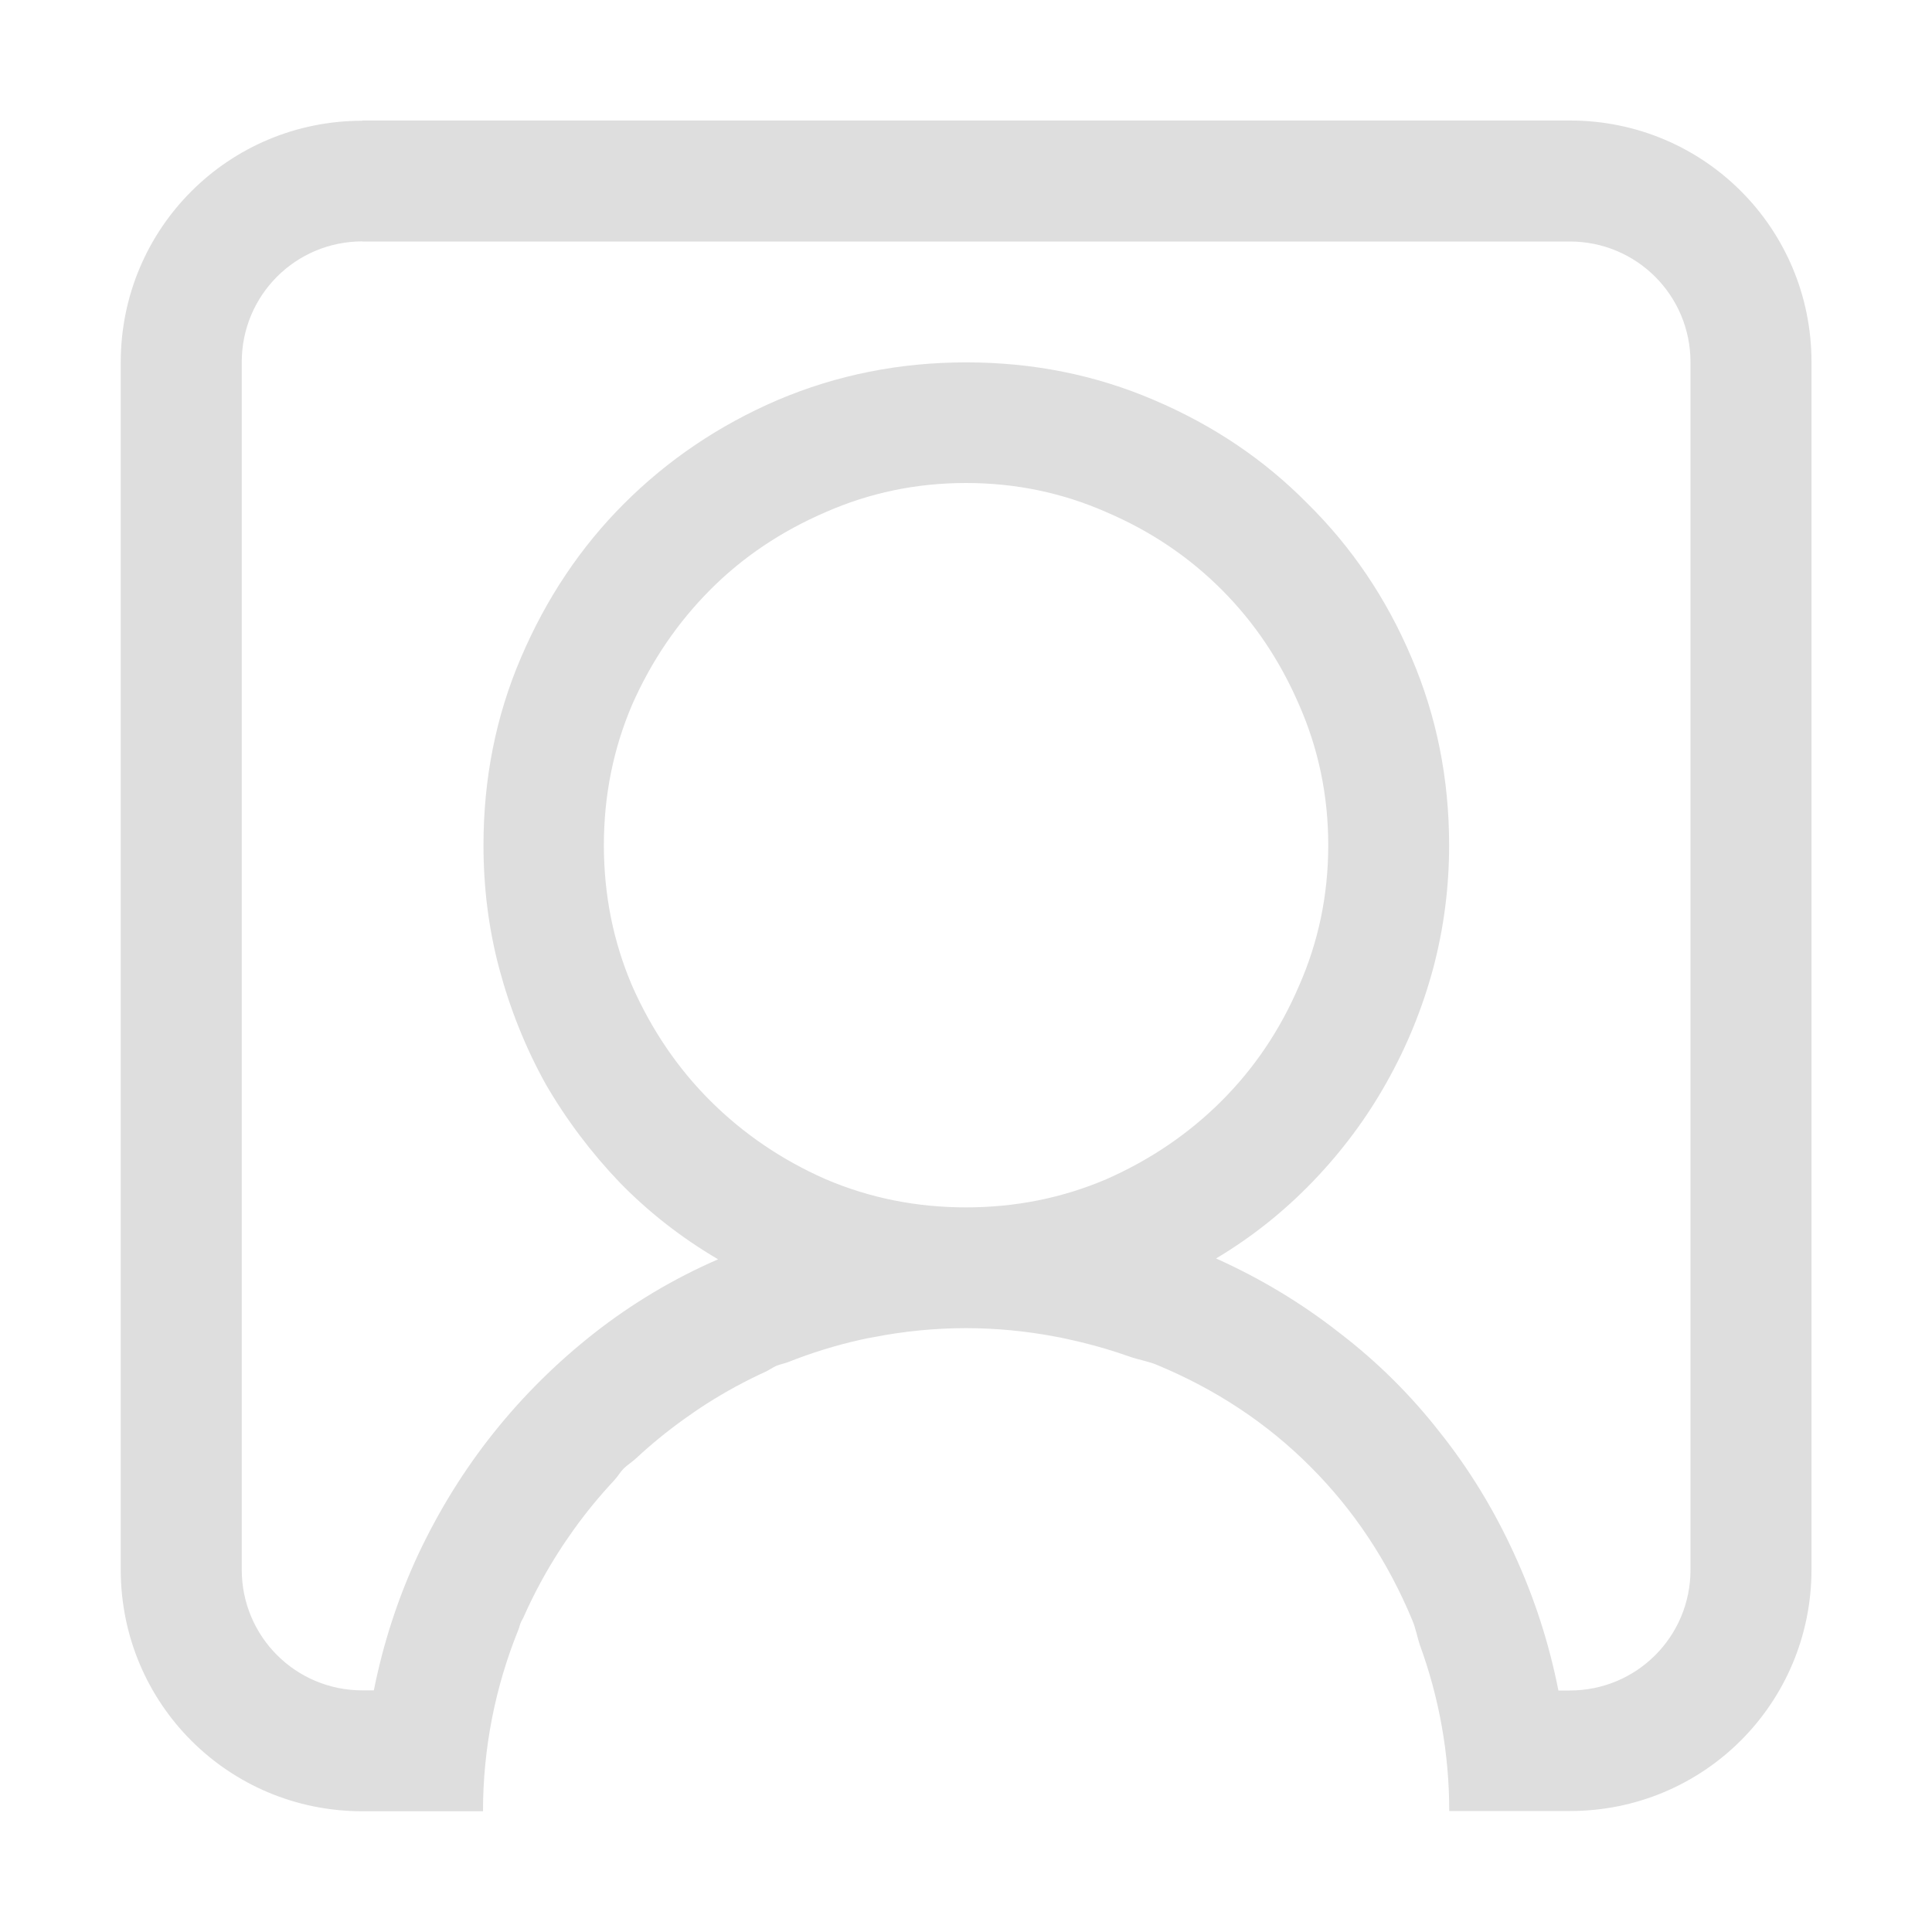
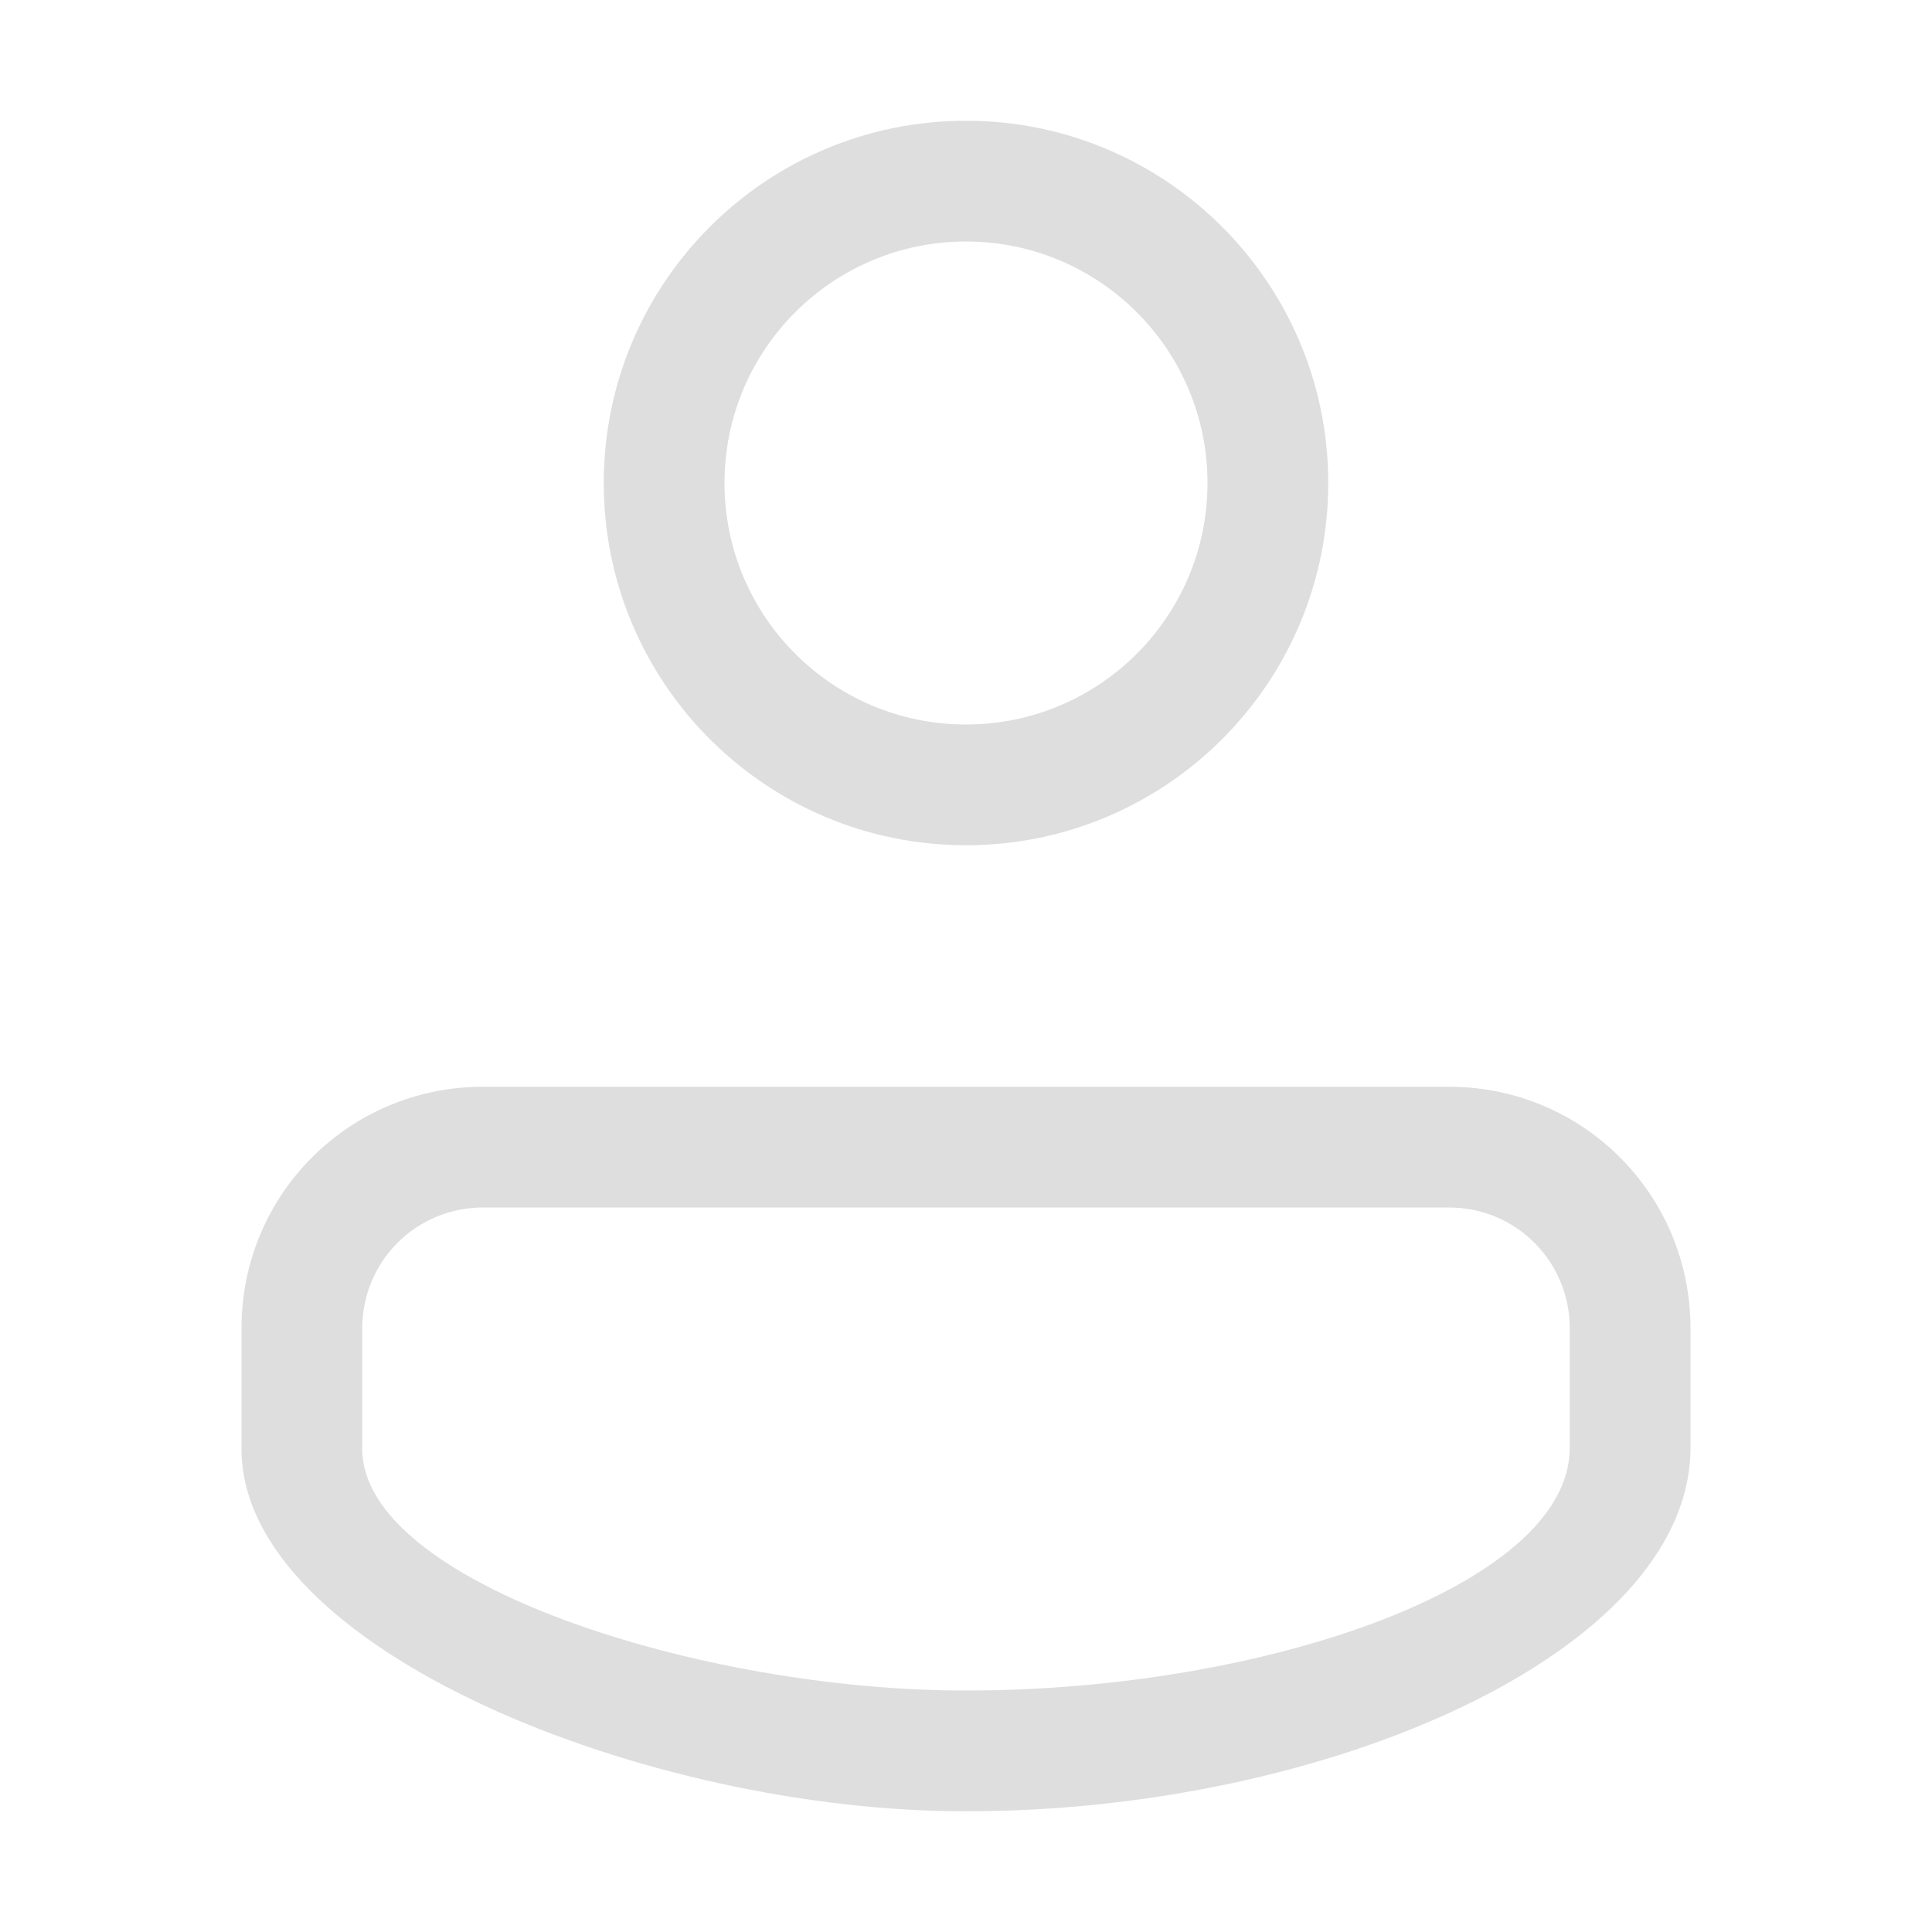
- <svg xmlns="http://www.w3.org/2000/svg" width="16" height="16" version="1.1">
-   <g transform="translate(.89198 -.37964)" fill="#dedede" stroke-linecap="square" style="paint-order:stroke fill markers" aria-label="">
-     <path transform="translate(-.89198 .37964)" d="m3 1c-1.108 0-2 0.892-2 2v10c0 1.108 0.892 2 2 2h1a4 4 0 0 1 0.295-1.508c0.007-0.018 0.01-0.037 0.018-0.055 0.007-0.017 0.018-0.032 0.025-0.049a4 4 0 0 1 0.293-0.543c0.038-0.061 0.08-0.119 0.121-0.178a4 4 0 0 1 0.324-0.396c0.005-0.006 0.01-0.012 0.016-0.018 0.026-0.028 0.045-0.063 0.072-0.09 0.032-0.032 0.071-0.055 0.104-0.086a4 4 0 0 1 0.391-0.32c0.064-0.046 0.129-0.091 0.195-0.133a4 4 0 0 1 0.486-0.264c0.031-0.014 0.058-0.035 0.09-0.049 0.032-0.013 0.066-0.019 0.098-0.031a4 4 0 0 1 0.604-0.186c0.036-0.008 0.071-0.015 0.107-0.021a4 4 0 0 1 0.762-0.074 4 4 0 0 1 0.727 0.068c0.077 0.013 0.151 0.032 0.227 0.049a4 4 0 0 1 0.4 0.119c0.074 0.026 0.153 0.038 0.225 0.068 0.49 0.203 0.914 0.484 1.273 0.844 0.359 0.359 0.641 0.784 0.844 1.273 0.027 0.064 0.039 0.135 0.061 0.201a4 4 0 0 1 0.244 1.377h1c1.108 0 2-0.892 2-2v-10c0-1.108-0.892-2-2-2h-10zm0 1h10c0.554 0 1 0.446 1 1v10c0 0.554-0.446 1-1 1h-0.094c-0.078-0.396-0.201-0.773-0.367-1.133-0.167-0.365-0.372-0.701-0.617-1.008-0.24-0.307-0.516-0.581-0.828-0.82-0.312-0.245-0.654-0.451-1.023-0.617 0.297-0.177 0.565-0.391 0.805-0.641 0.24-0.25 0.443-0.523 0.609-0.82 0.167-0.297 0.294-0.609 0.383-0.938 0.089-0.333 0.133-0.675 0.133-1.023 0-0.552-0.104-1.07-0.312-1.555-0.208-0.49-0.495-0.914-0.859-1.273-0.359-0.365-0.784-0.651-1.273-0.859-0.484-0.208-1.003-0.312-1.555-0.312-0.552 0-1.073 0.104-1.562 0.312-0.484 0.208-0.909 0.495-1.273 0.859-0.359 0.359-0.643 0.784-0.852 1.273-0.208 0.484-0.311 1.003-0.311 1.555 0 0.349 0.042 0.69 0.131 1.023 0.089 0.333 0.216 0.651 0.383 0.953 0.172 0.297 0.378 0.57 0.617 0.82 0.24 0.245 0.51 0.456 0.812 0.633-0.37 0.161-0.711 0.365-1.023 0.609-0.312 0.245-0.591 0.521-0.836 0.828-0.245 0.307-0.453 0.643-0.625 1.008-0.167 0.359-0.289 0.734-0.367 1.125h-0.094c-0.554 0-1-0.446-1-1v-10c0-0.554 0.446-1 1-1zm5 2c0.411 0 0.799 0.081 1.164 0.242 0.365 0.156 0.682 0.37 0.953 0.641 0.271 0.271 0.484 0.589 0.641 0.953 0.161 0.365 0.242 0.753 0.242 1.164 0 0.411-0.081 0.799-0.242 1.164-0.156 0.365-0.37 0.682-0.641 0.953-0.271 0.271-0.589 0.487-0.953 0.648-0.365 0.156-0.753 0.234-1.164 0.234-0.411 0-0.799-0.078-1.164-0.234-0.365-0.161-0.682-0.378-0.953-0.648s-0.487-0.589-0.648-0.953c-0.156-0.365-0.234-0.753-0.234-1.164 0-0.411 0.078-0.799 0.234-1.164 0.161-0.365 0.378-0.682 0.648-0.953s0.589-0.484 0.953-0.641c0.365-0.161 0.753-0.242 1.164-0.242z" />
-   </g>
+ <svg xmlns="http://www.w3.org/2000/svg" width="16" height="16" version="1.1" id="svg6">
+   <defs id="defs10" />
+   <path id="path849" style="fill:#dedede;stroke-width:6;stroke-linecap:round;stroke-linejoin:round;fill-opacity:1" d="M 8 1 A 3 3 0 0 0 5 4 A 3 3 0 0 0 8 7 A 3 3 0 0 0 11 4 A 3 3 0 0 0 8 1 z M 8 2 A 2 2 0 0 1 10 4 A 2 2 0 0 1 8 6 A 2 2 0 0 1 6 4 A 2 2 0 0 1 8 2 z M 4 9 C 2.892 9 2 9.892 2 11 L 2 12 C 2 13.662 5.365 15.005 8 15 C 10.959 15.004 13.984 13.698 14 12 L 14 11 C 14 9.892 13.108 9 12 9 L 4 9 z M 4 10 L 12 10 C 12.554 10 13 10.446 13 11 L 13 12 C 12.987 13.132 10.465 14.002 8 14 C 5.804 14.004 3 13.108 3 12 L 3 11 C 3 10.446 3.446 10 4 10 z " />
</svg>
